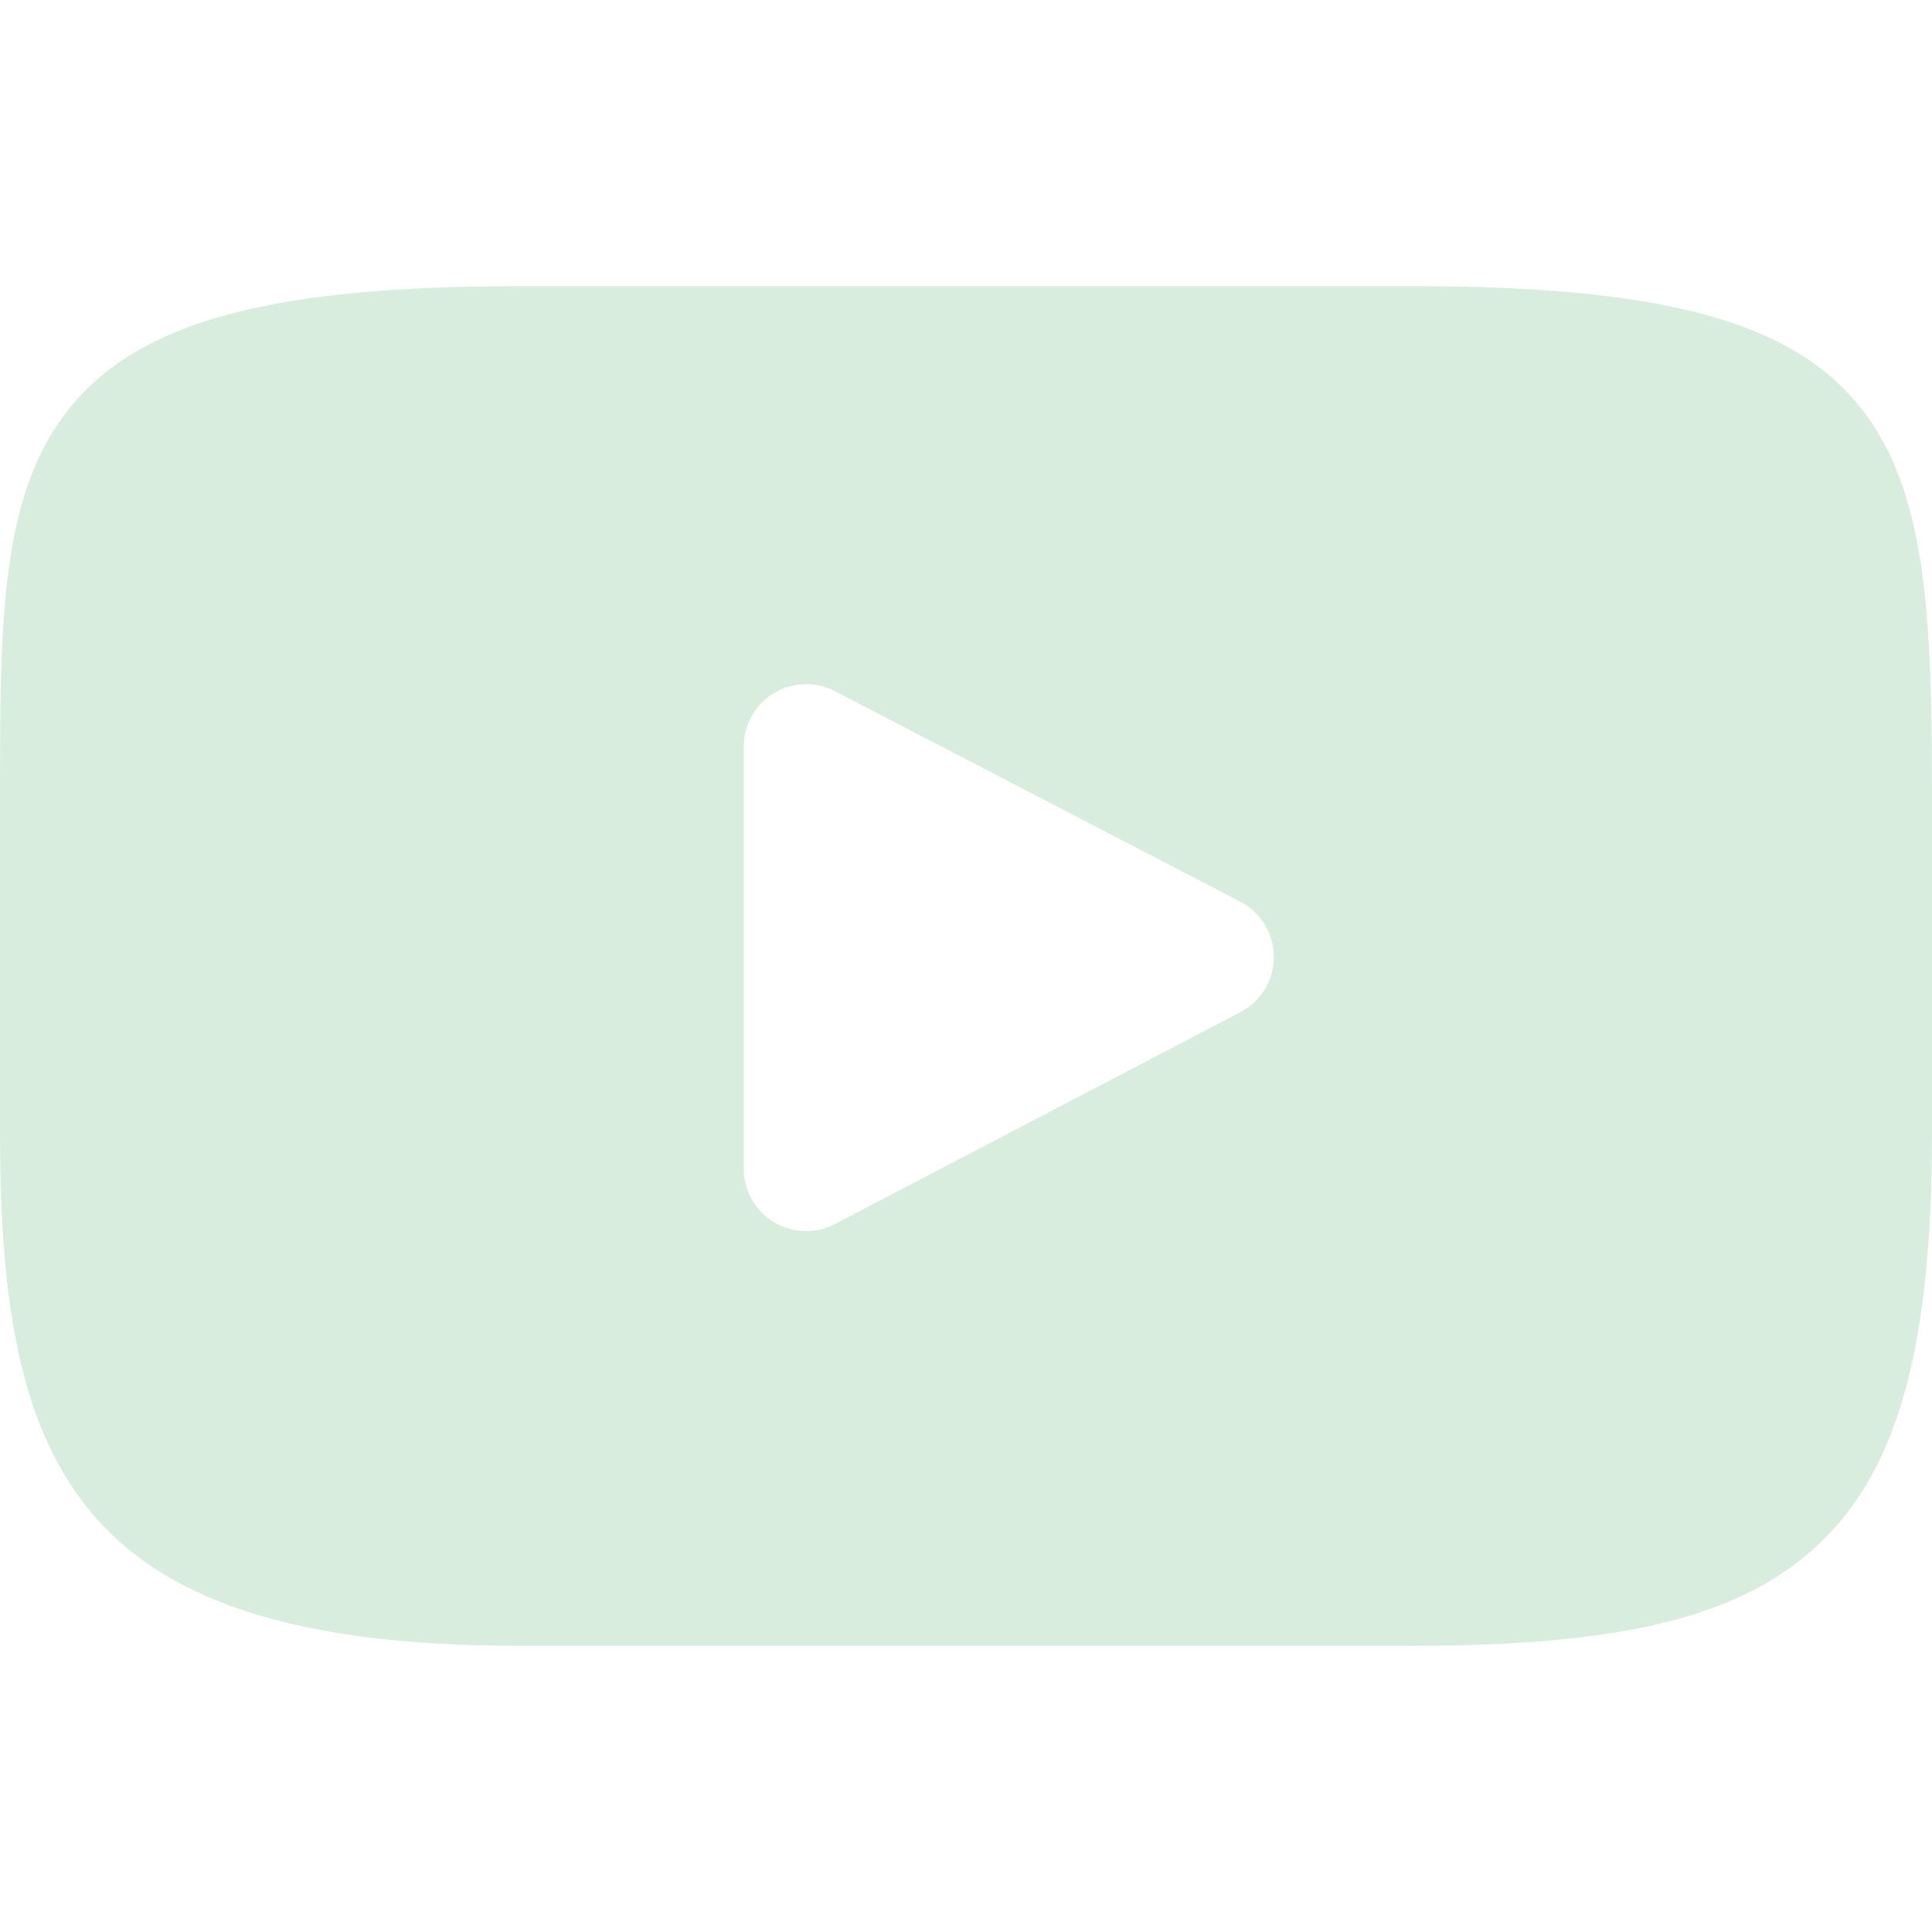
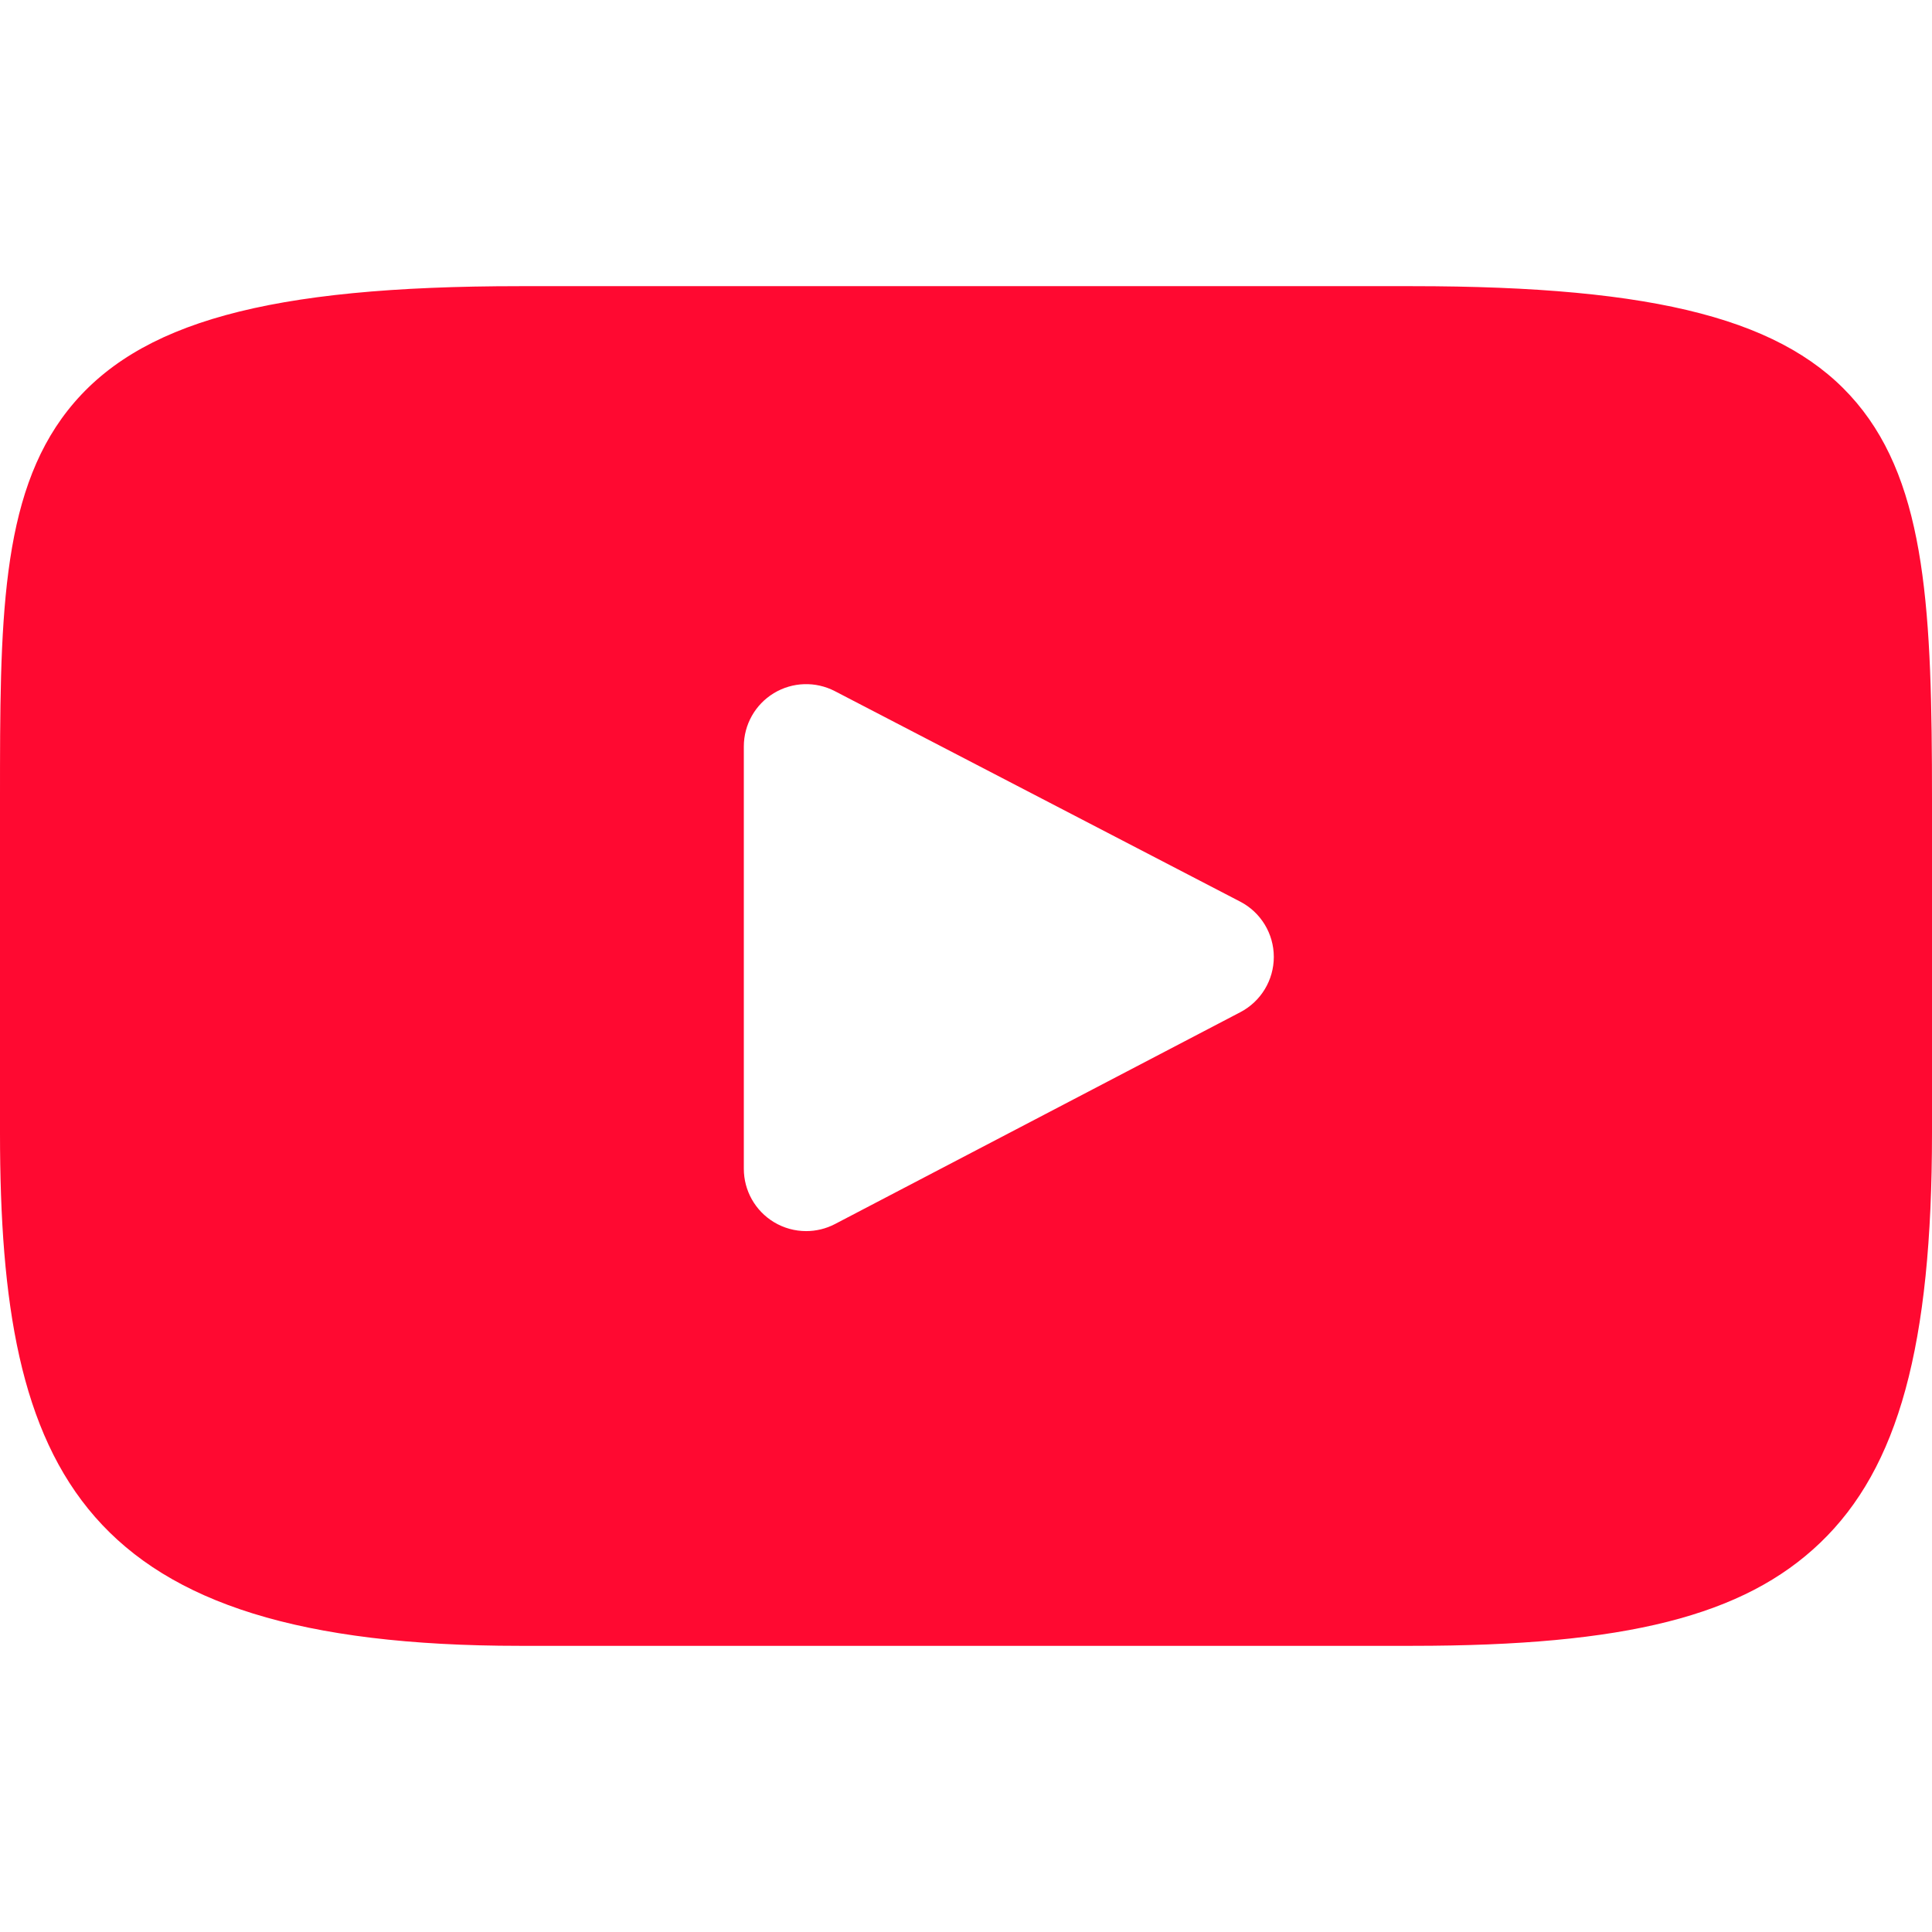
<svg xmlns="http://www.w3.org/2000/svg" fill="#000000" height="800px" width="800px" version="1.1" id="Layer_1" viewBox="0 0 310 310" xml:space="preserve">
  <defs id="defs7" />
-   <g id="XMLID_822_" style="fill:#d9eddf;fill-opacity:1">
-     <path id="XMLID_823_" d="M297.917,64.645c-11.19-13.302-31.85-18.728-71.306-18.728H83.386c-40.359,0-61.369,5.776-72.517,19.938   C0,79.663,0,100.008,0,128.166v53.669c0,54.551,12.896,82.248,83.386,82.248h143.226c34.216,0,53.176-4.788,65.442-16.527   C304.633,235.518,310,215.863,310,181.835v-53.669C310,98.471,309.159,78.006,297.917,64.645z M199.021,162.41l-65.038,33.991   c-1.454,0.76-3.044,1.137-4.632,1.137c-1.798,0-3.592-0.484-5.181-1.446c-2.992-1.813-4.819-5.056-4.819-8.554v-67.764   c0-3.492,1.822-6.732,4.808-8.546c2.987-1.814,6.702-1.938,9.801-0.328l65.038,33.772c3.309,1.718,5.387,5.134,5.392,8.861   C204.394,157.263,202.325,160.684,199.021,162.41z" style="fill:#d9eddf;fill-opacity:1" />
+   <g id="XMLID_822_" style="fill:#ff0931;fill-opacity:1">
+     <path id="XMLID_823_" d="M297.917,64.645c-11.19-13.302-31.85-18.728-71.306-18.728H83.386c-40.359,0-61.369,5.776-72.517,19.938   C0,79.663,0,100.008,0,128.166v53.669c0,54.551,12.896,82.248,83.386,82.248h143.226c34.216,0,53.176-4.788,65.442-16.527   C304.633,235.518,310,215.863,310,181.835v-53.669C310,98.471,309.159,78.006,297.917,64.645z M199.021,162.41l-65.038,33.991   c-1.454,0.76-3.044,1.137-4.632,1.137c-1.798,0-3.592-0.484-5.181-1.446c-2.992-1.813-4.819-5.056-4.819-8.554v-67.764   c0-3.492,1.822-6.732,4.808-8.546c2.987-1.814,6.702-1.938,9.801-0.328l65.038,33.772c3.309,1.718,5.387,5.134,5.392,8.861   C204.394,157.263,202.325,160.684,199.021,162.41z" style="fill:#ff0931;fill-opacity:1" />
  </g>
</svg>
